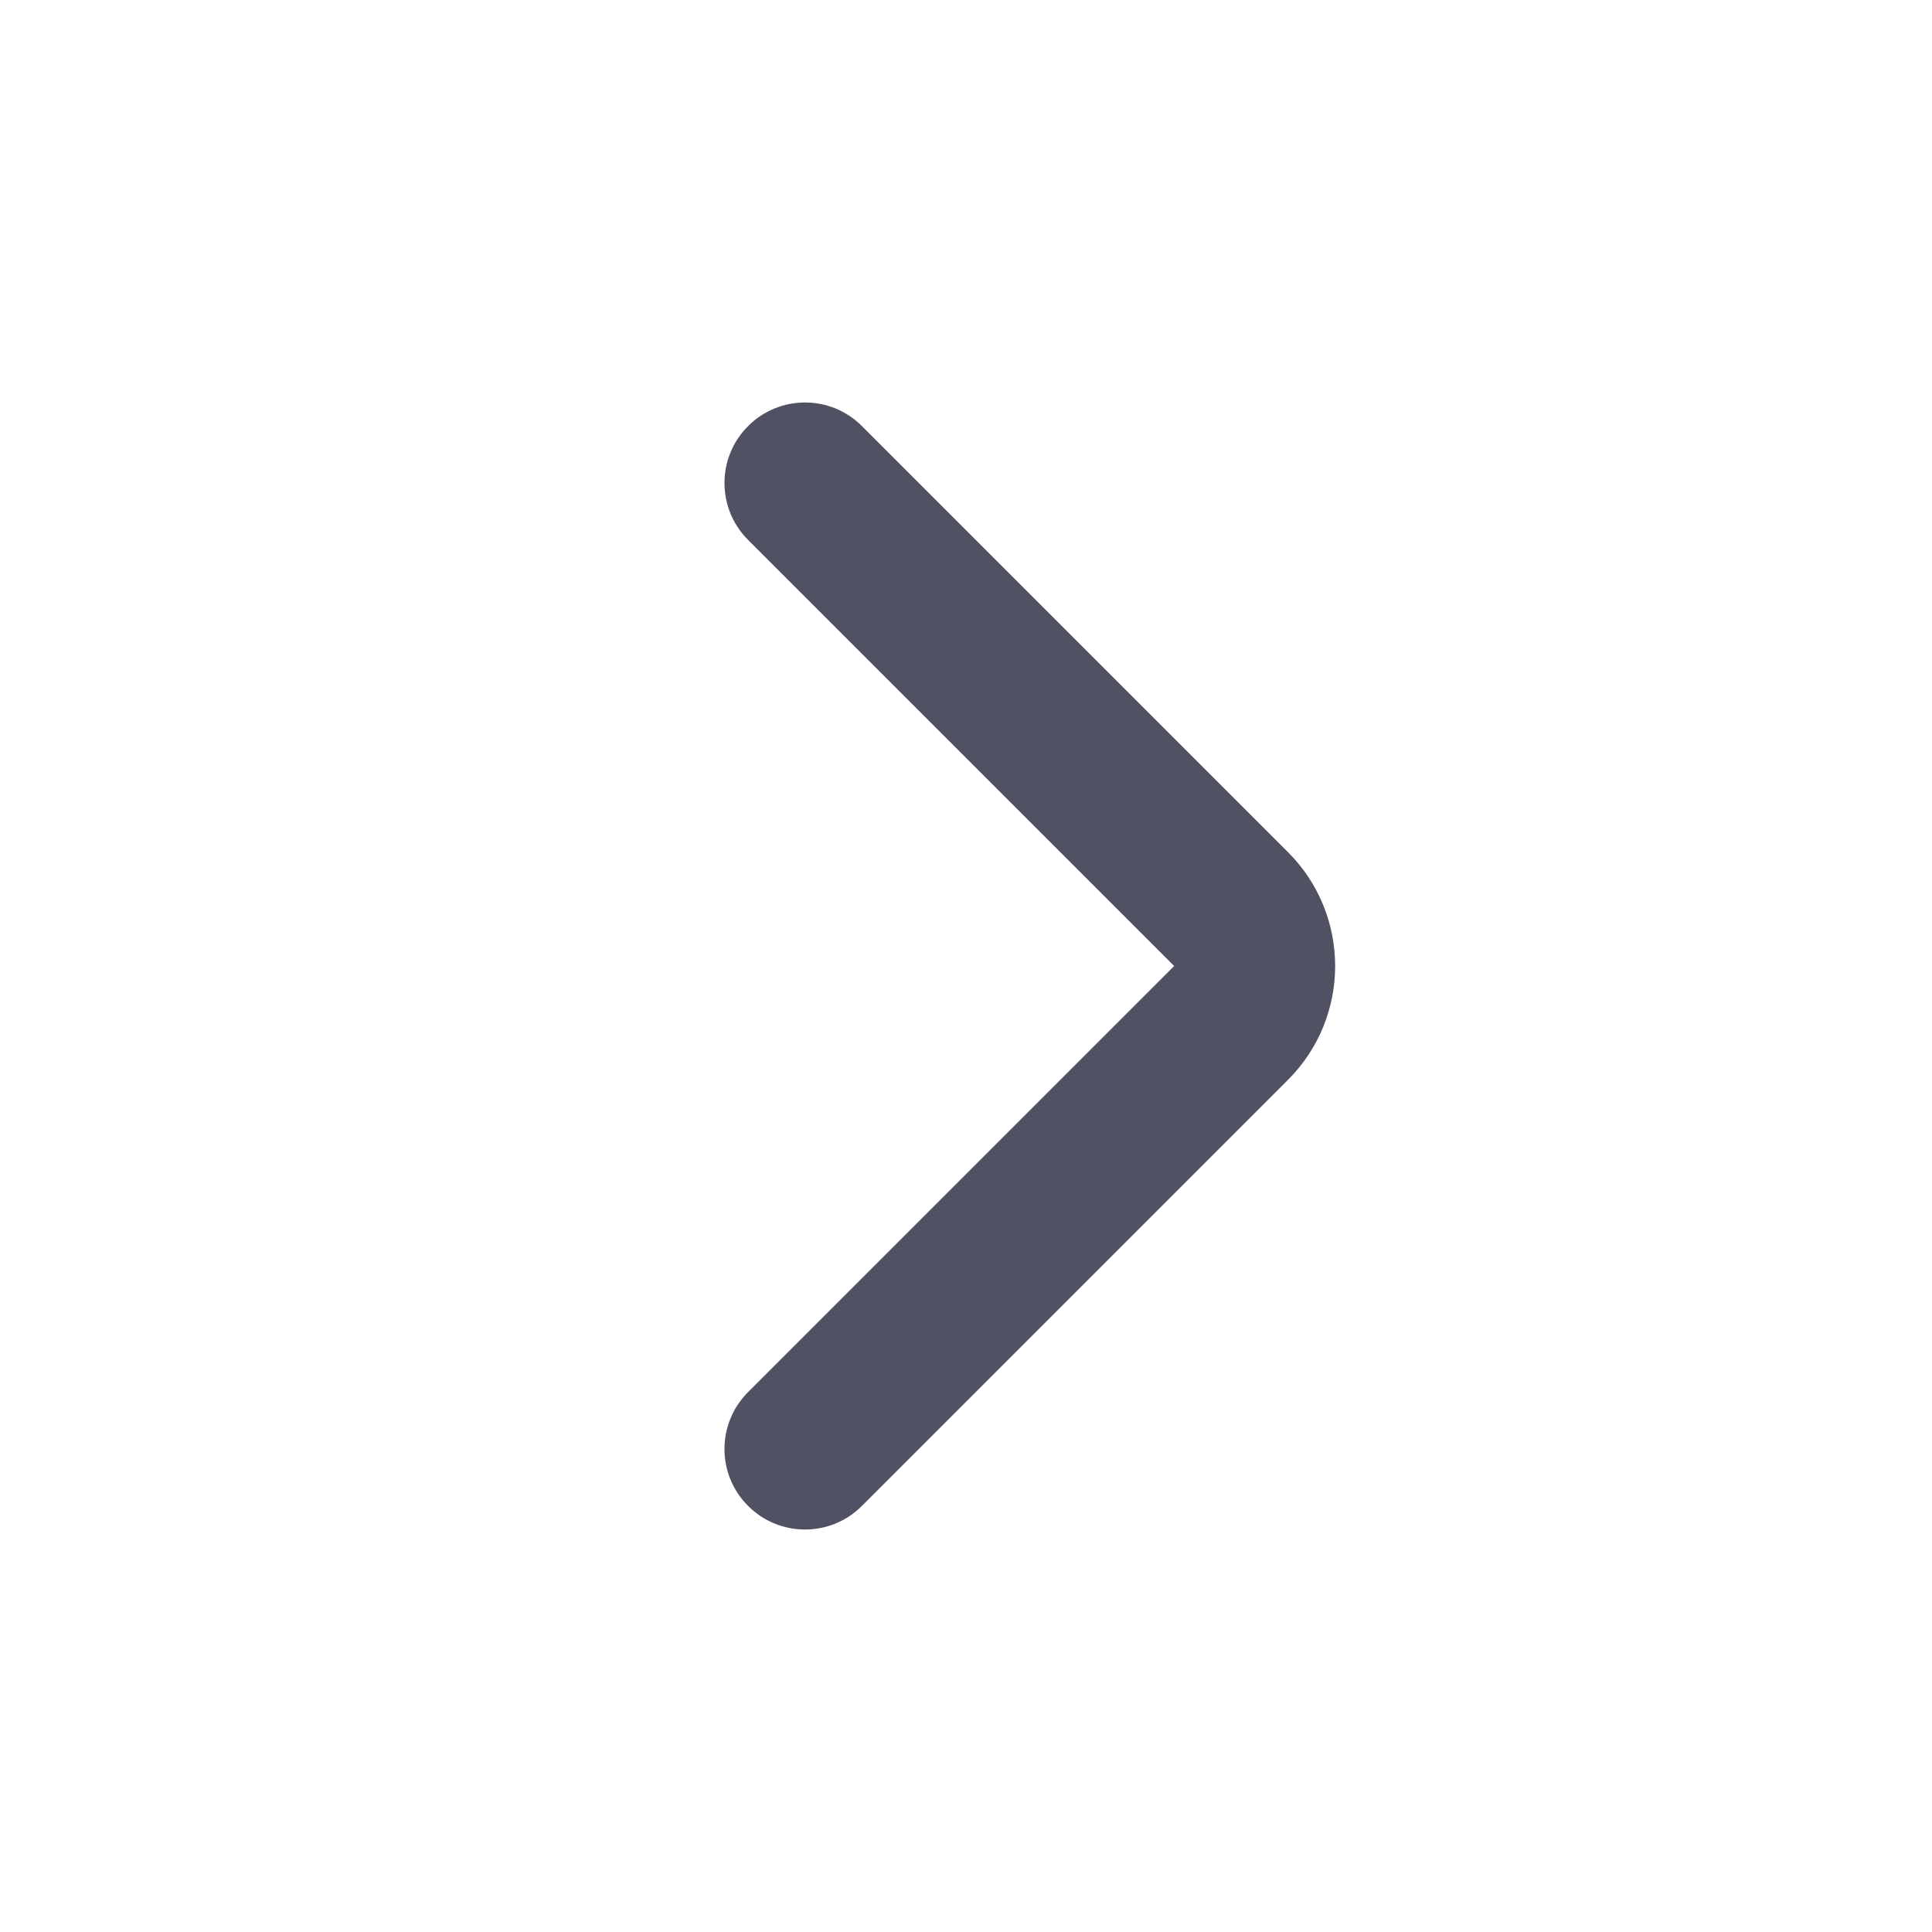
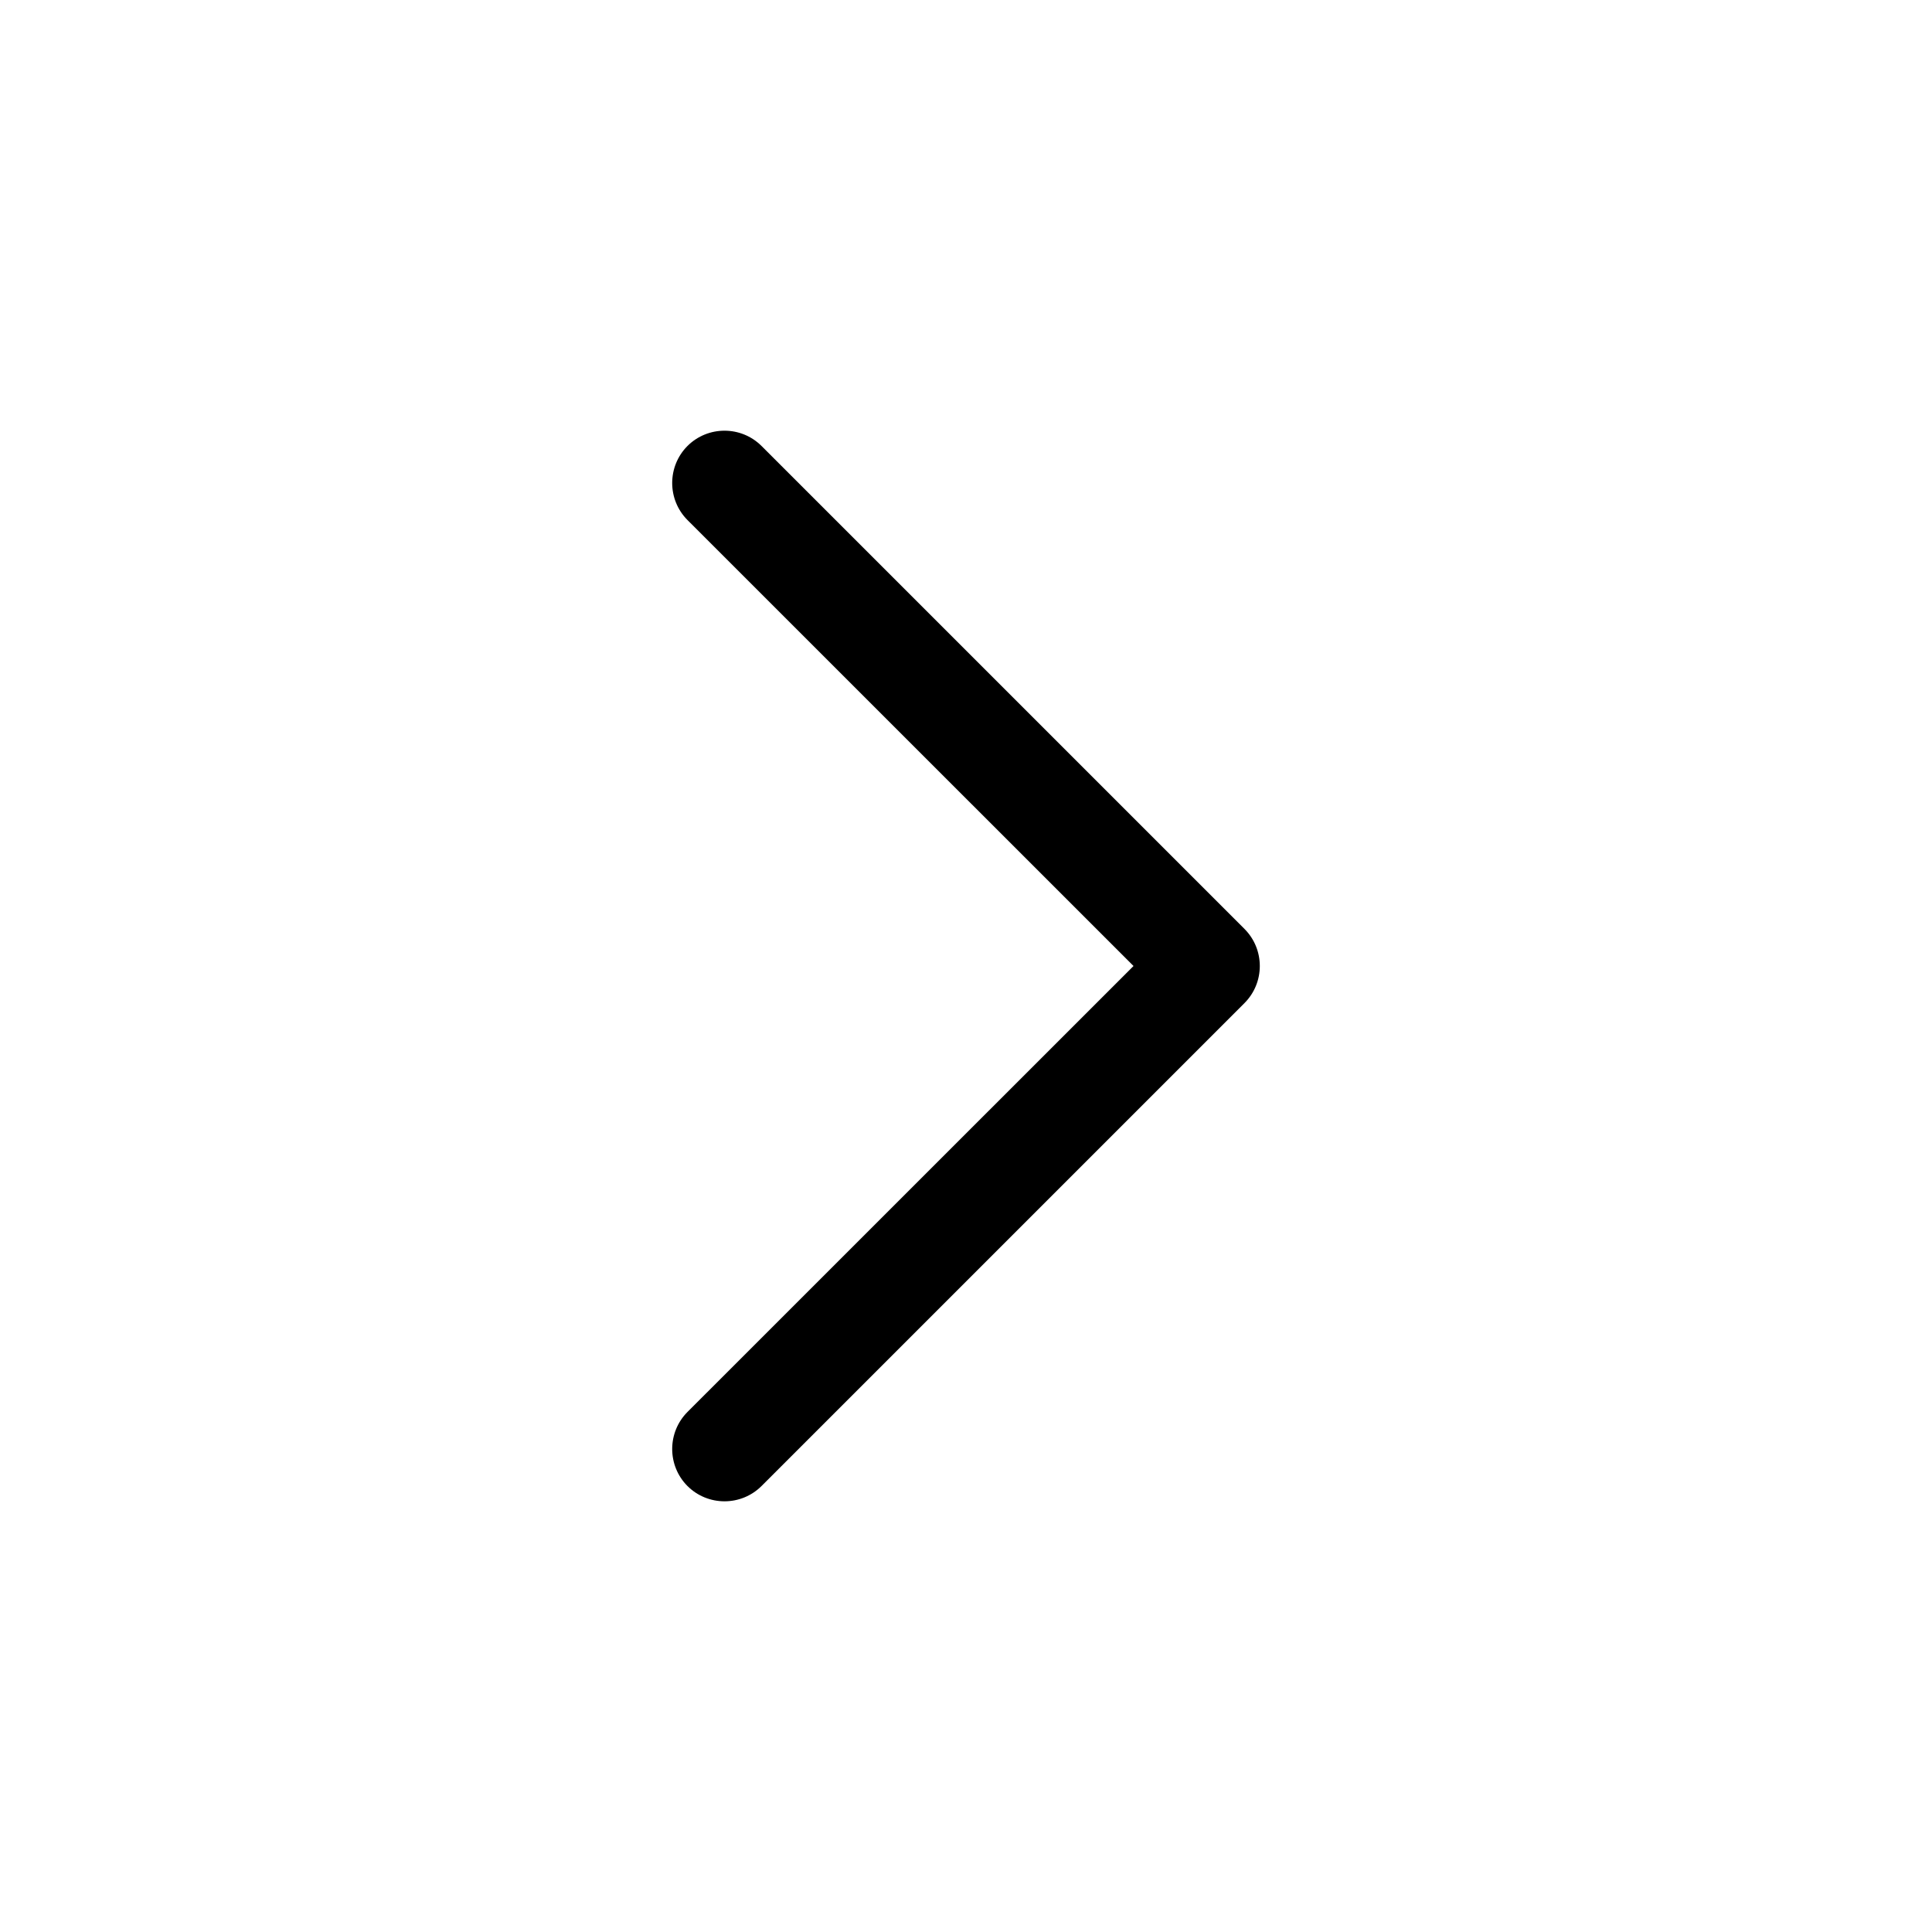
<svg xmlns="http://www.w3.org/2000/svg" width="24" height="24" viewBox="0 0 24 24" fill="none">
-   <path d="M9.293 5.293C9.683 4.902 10.317 4.902 10.707 5.293L16 10.586C16.781 11.367 16.781 12.633 16 13.414L10.707 18.707C10.317 19.098 9.683 19.098 9.293 18.707C8.902 18.317 8.902 17.683 9.293 17.293L14.586 12L9.293 6.707C8.902 6.317 8.902 5.683 9.293 5.293Z" fill="#515164" />
+   <path fill-rule="evenodd" clip-rule="evenodd" d="M9.46 5.54C9.206 5.287 8.794 5.287 8.54 5.54C8.287 5.794 8.287 6.206 8.54 6.46L14.081 12L8.54 17.54C8.287 17.794 8.287 18.206 8.54 18.46C8.794 18.713 9.206 18.713 9.46 18.46L15.46 12.46C15.713 12.206 15.713 11.794 15.46 11.54L9.46 5.54Z" fill="black" />
</svg>
